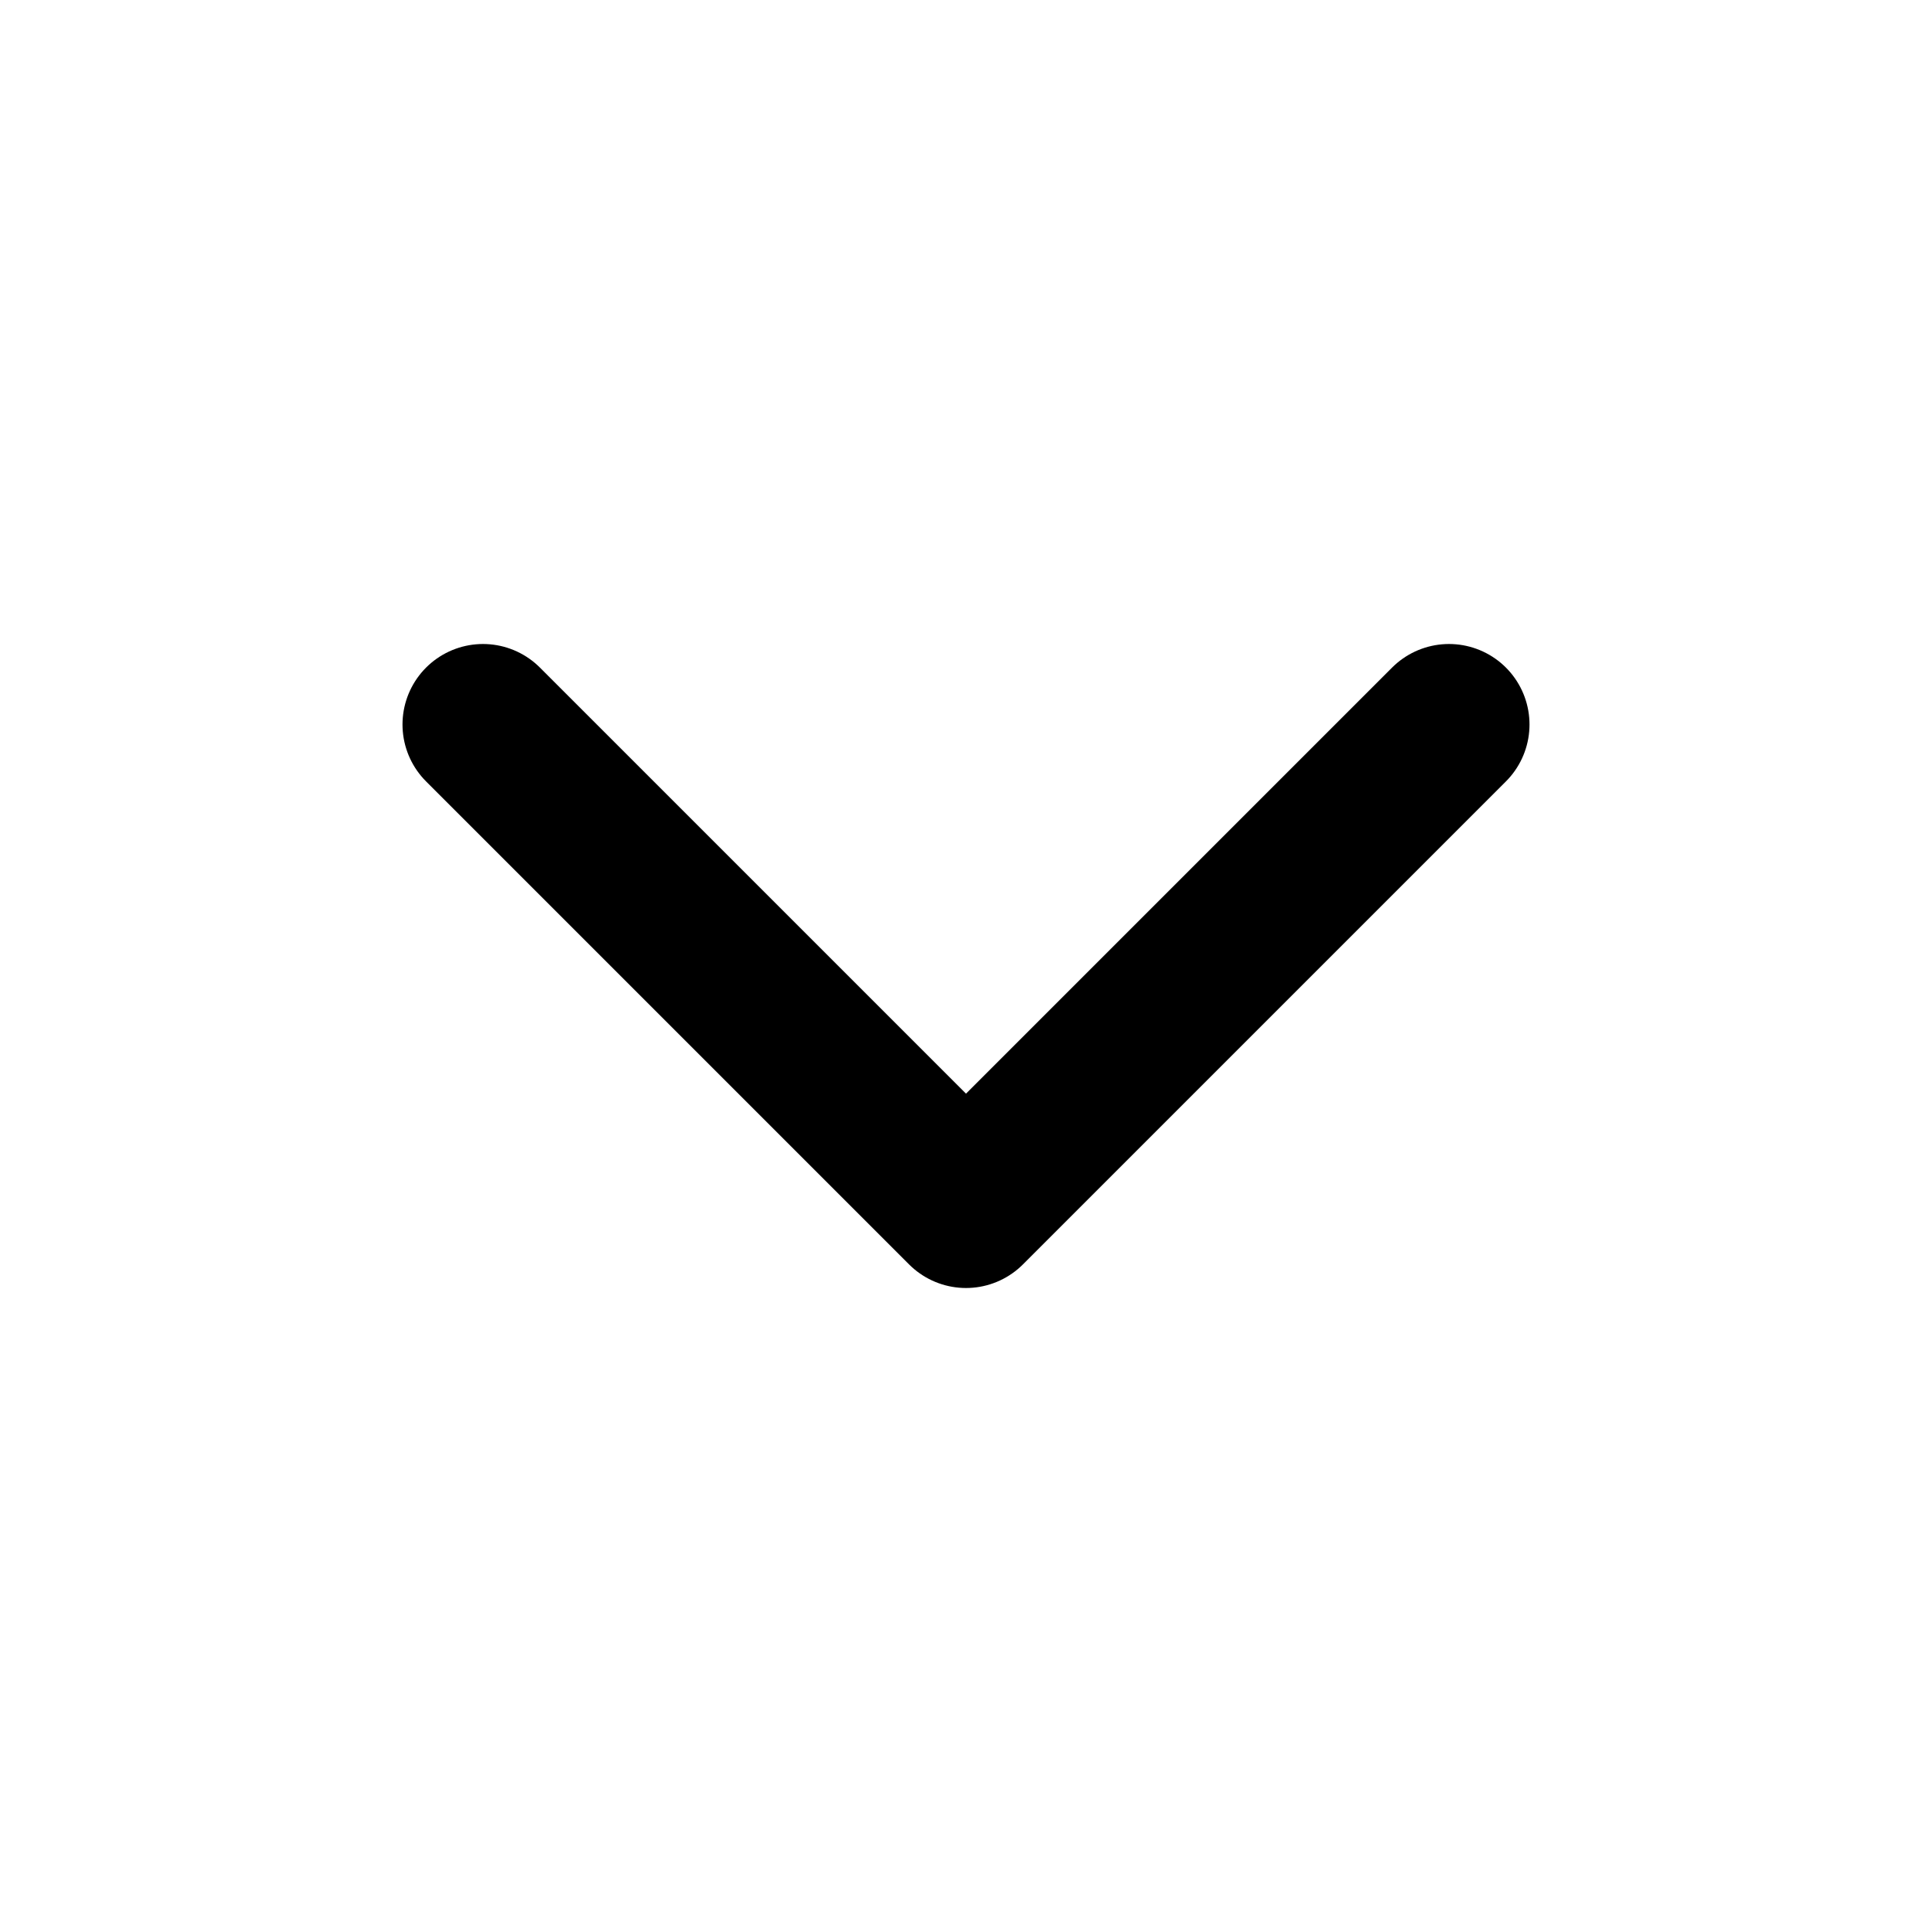
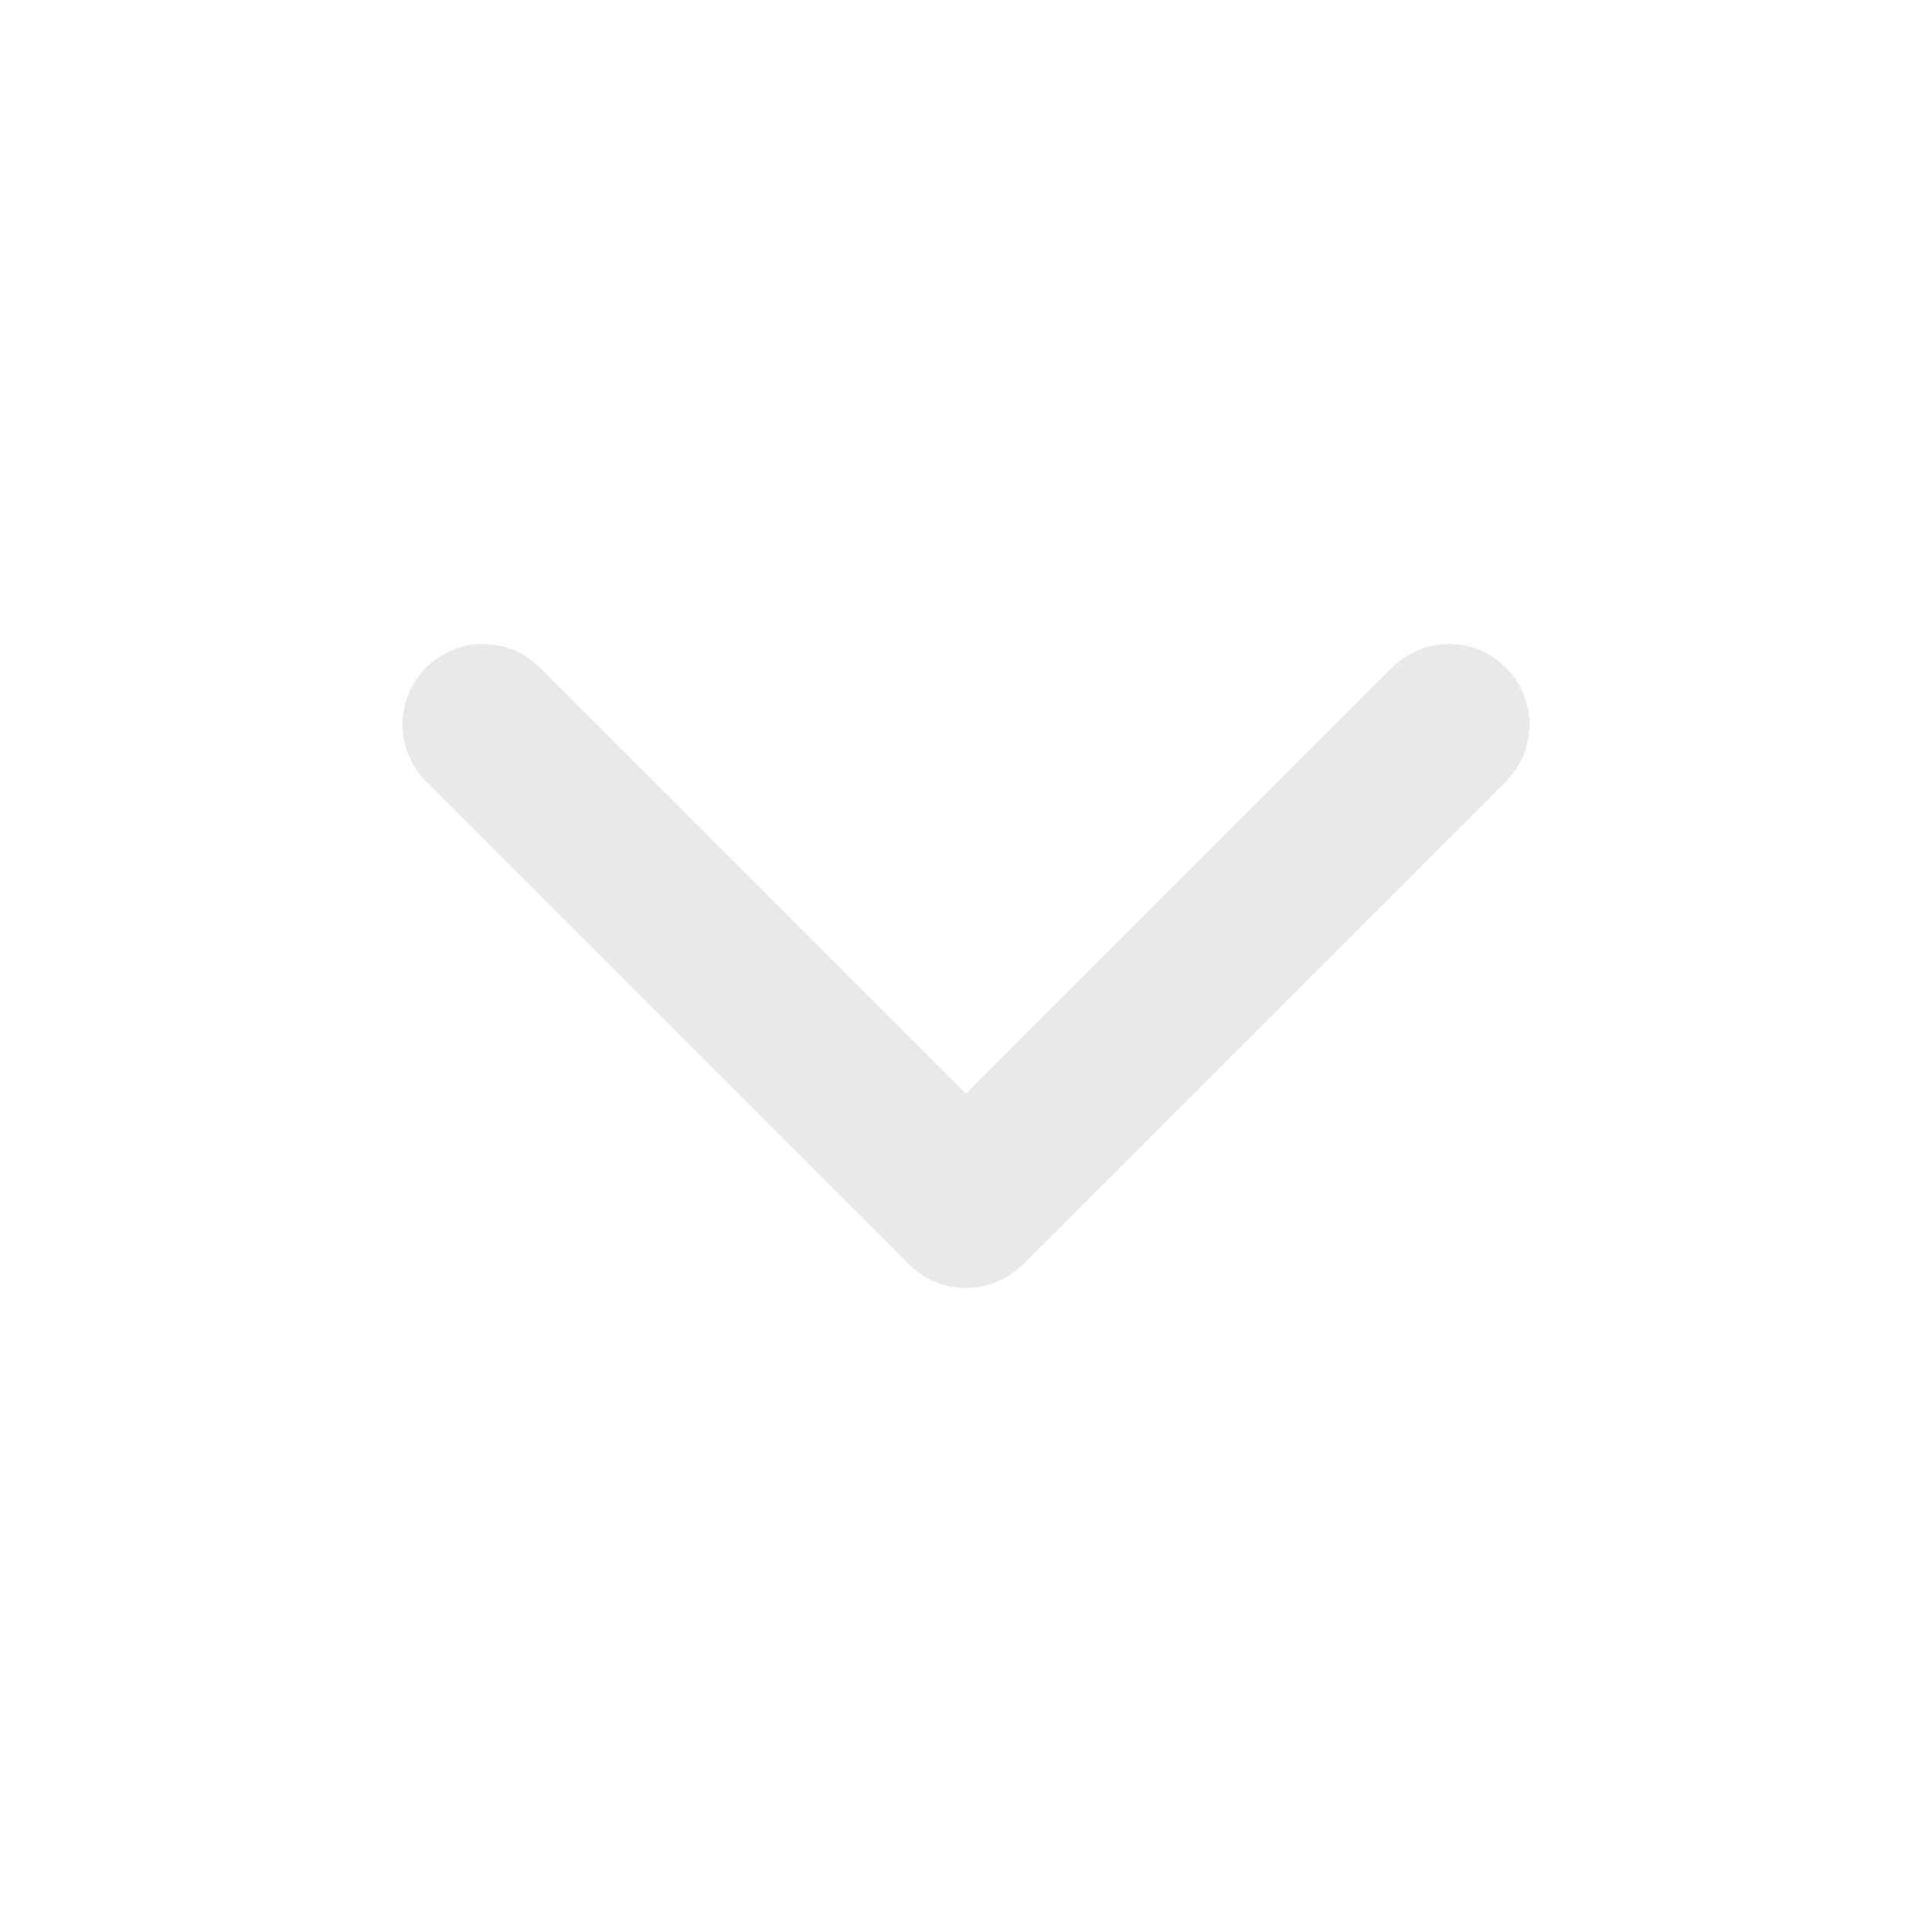
- <svg xmlns="http://www.w3.org/2000/svg" viewBox="0 0 24 24" fill="none" stroke="currentColor" stroke-width="2" stroke-linecap="round" stroke-linejoin="round">
+ <svg xmlns="http://www.w3.org/2000/svg" viewBox="0 0 24 24" fill="none" stroke="#e7e9ea" stroke-width="2" stroke-linecap="round" stroke-linejoin="round">
  <polyline points="6 9 12 15 18 9" />
</svg>
